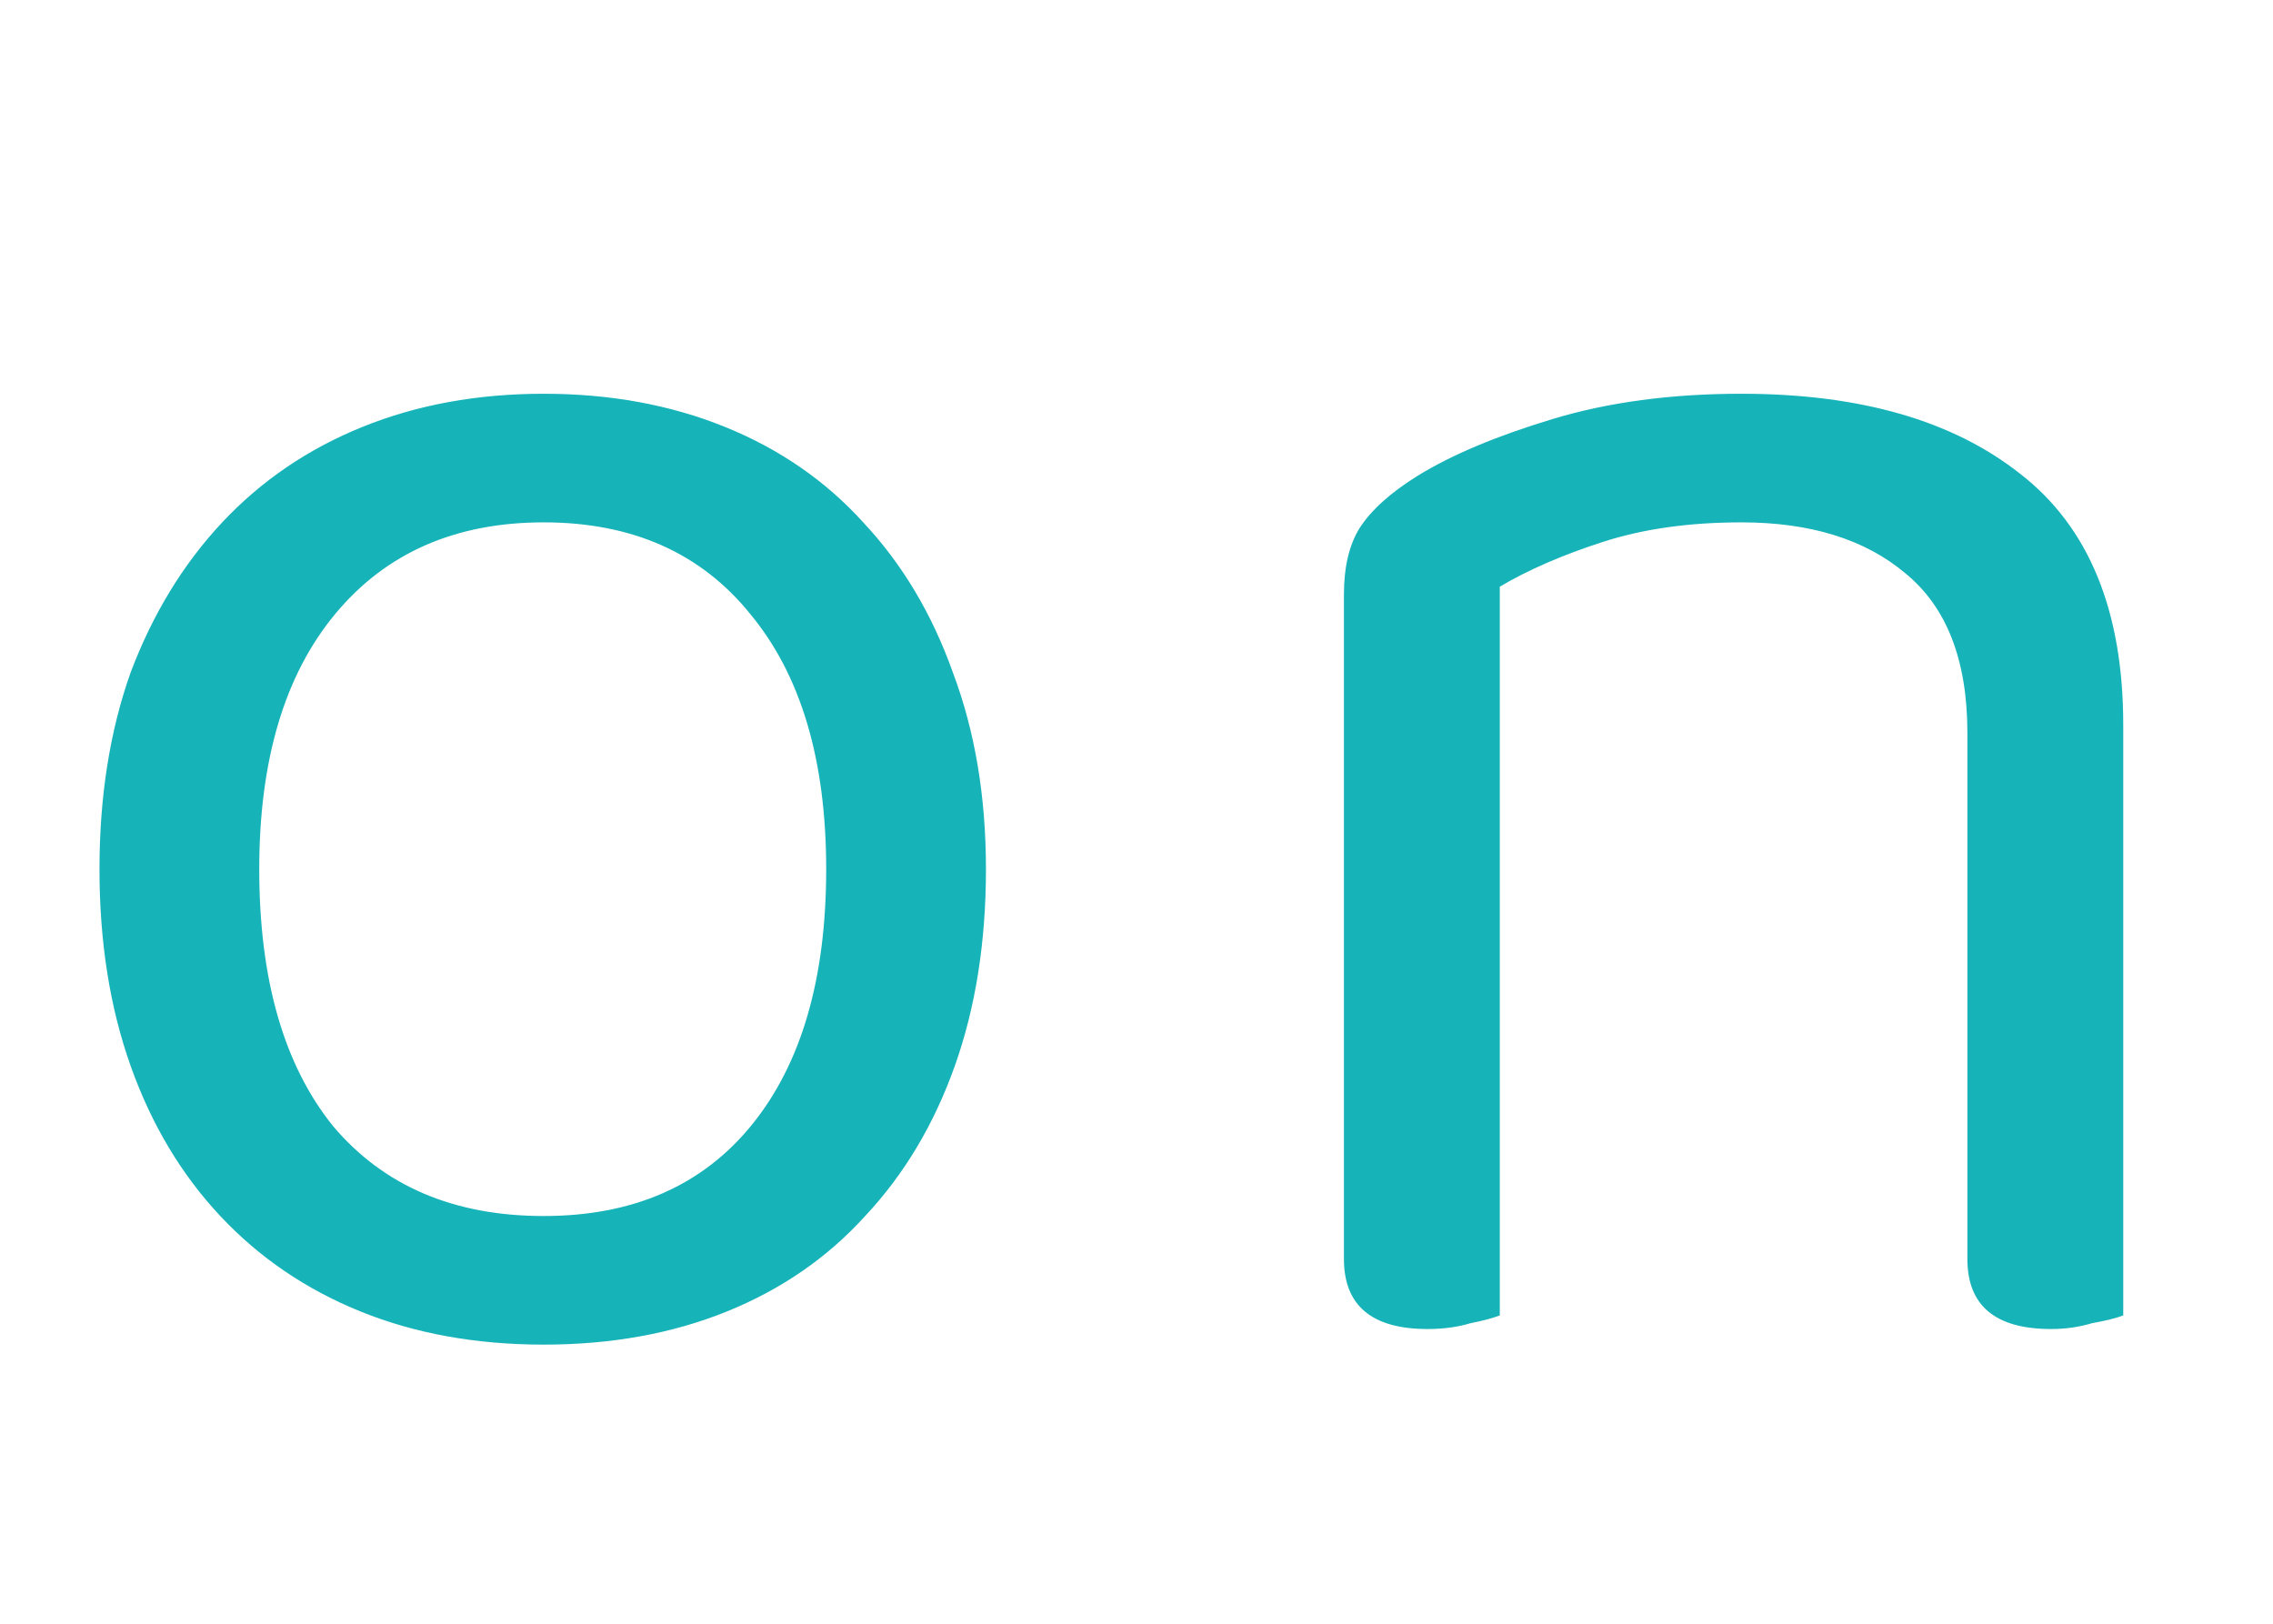
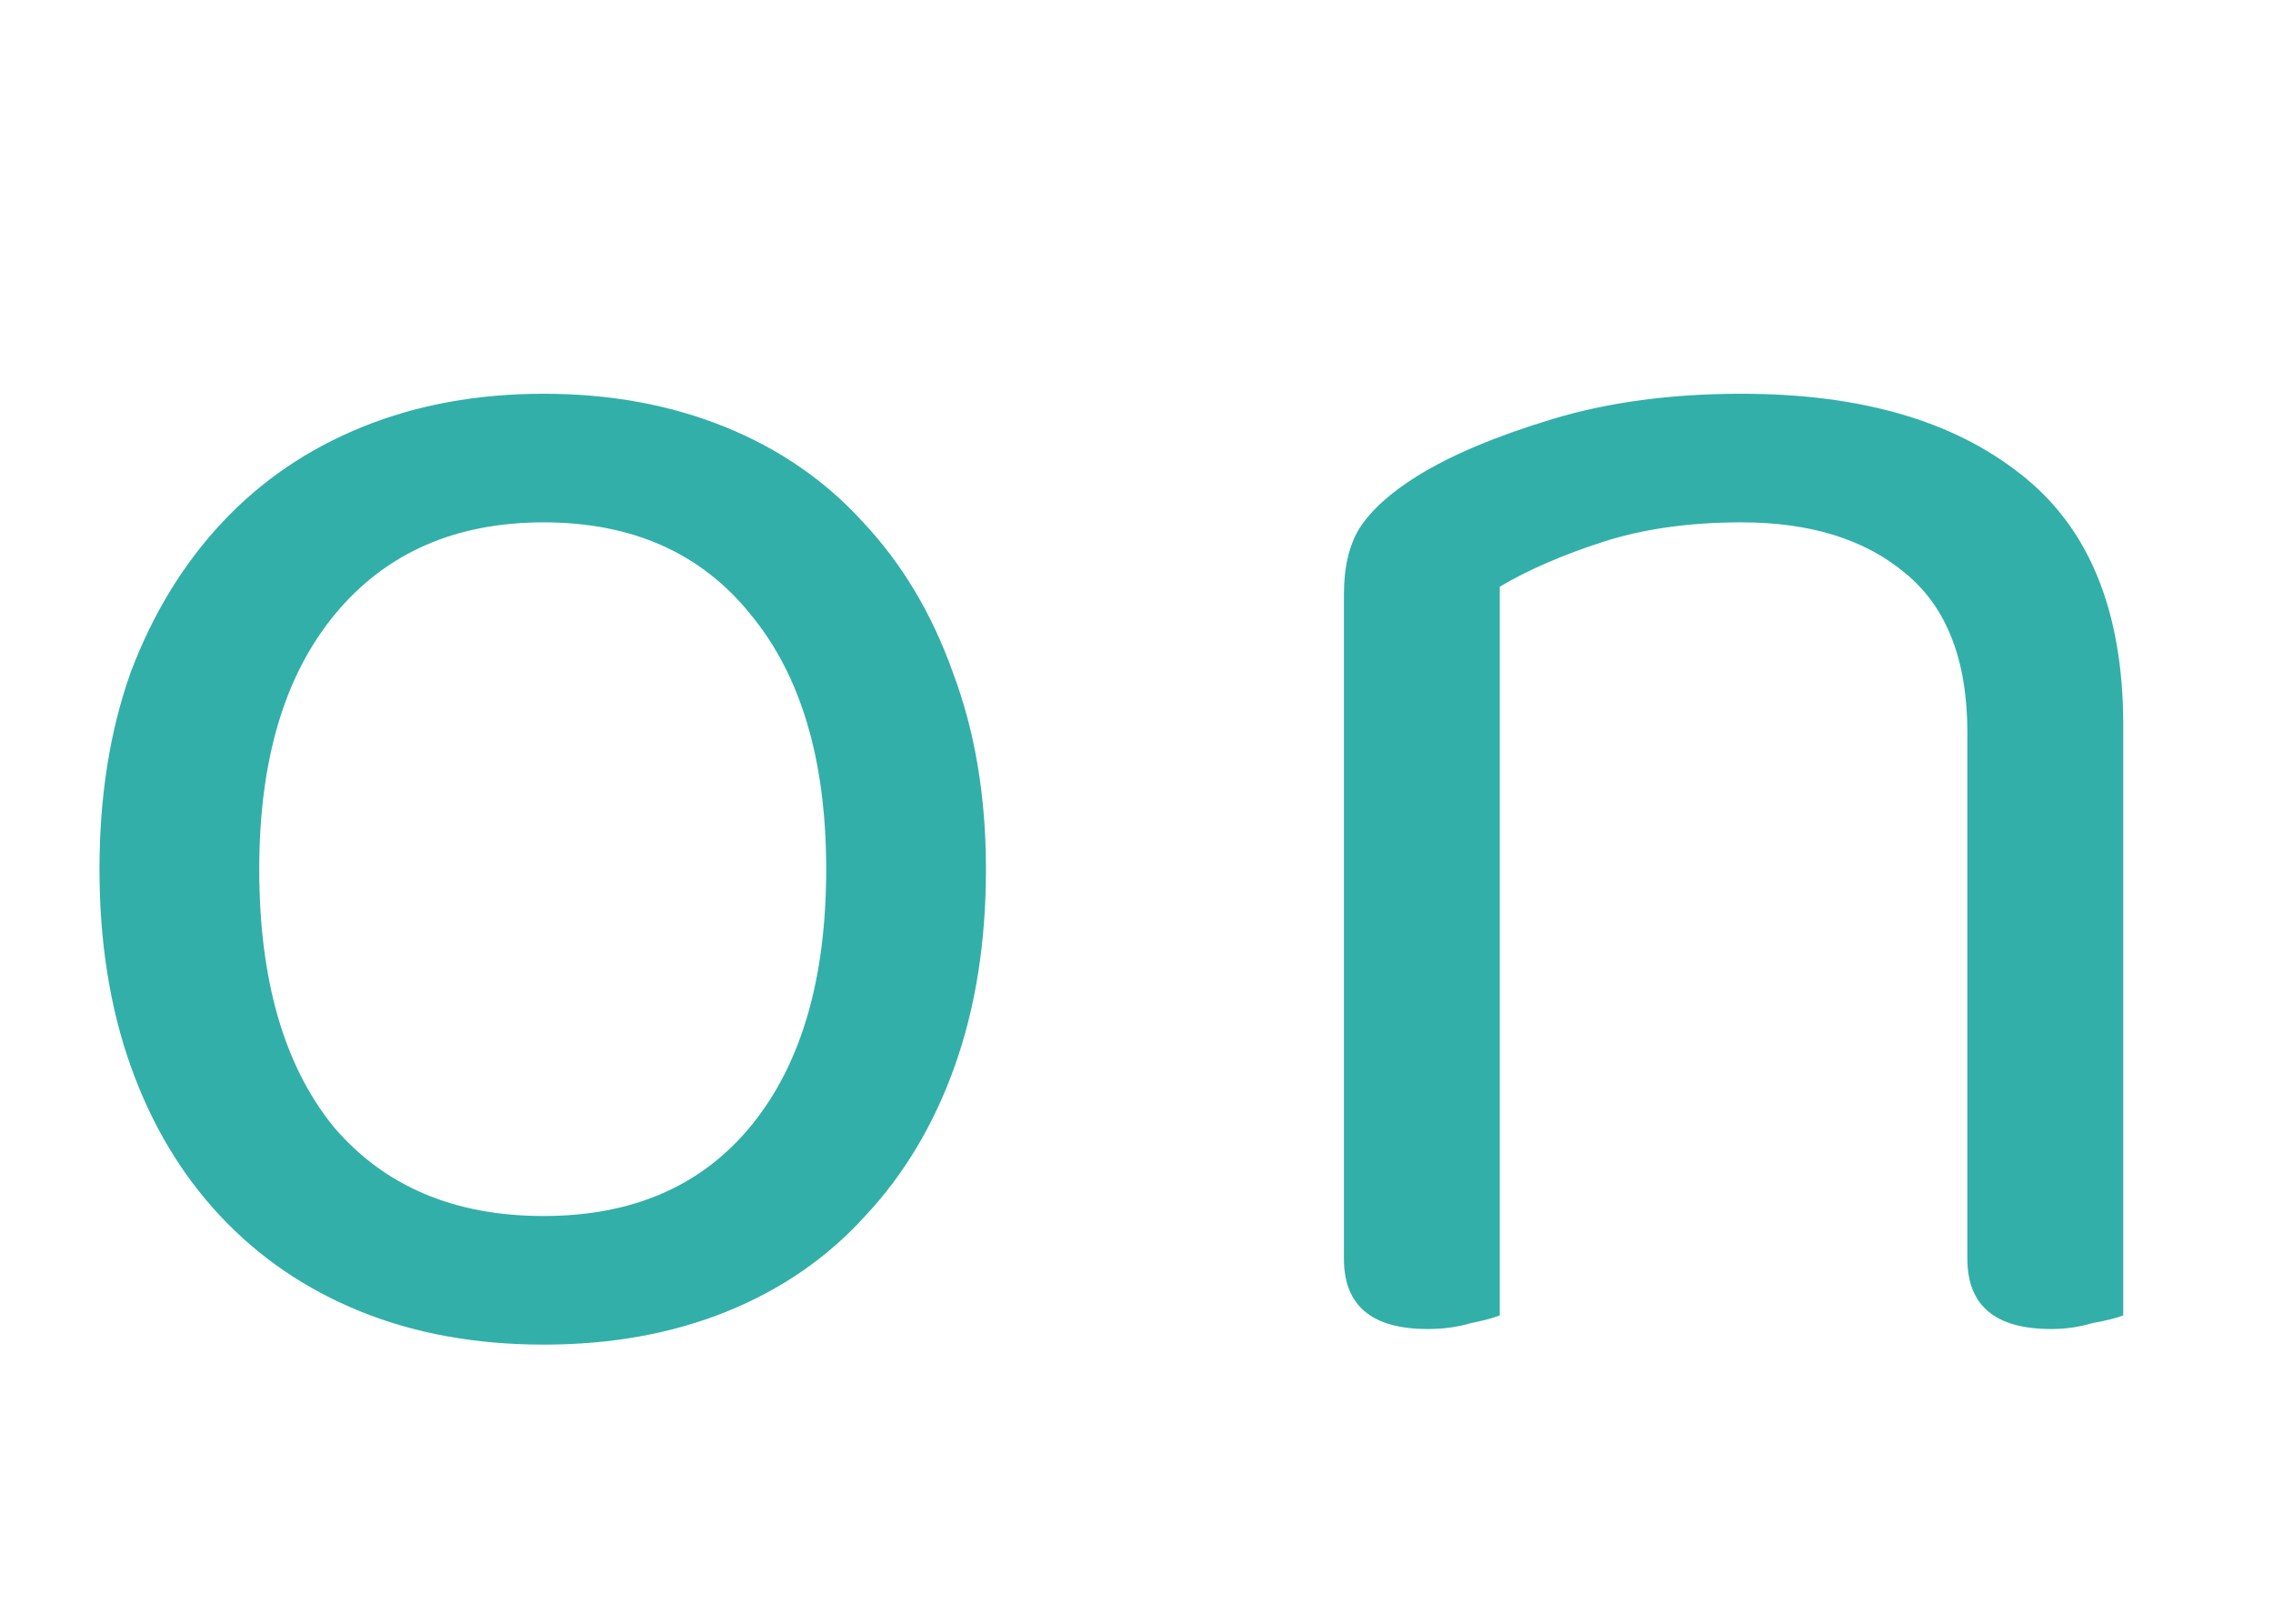
<svg xmlns="http://www.w3.org/2000/svg" width="112" height="80" viewBox="0 0 112 80" fill="none">
-   <path d="M48.582 42.824C48.582 46.408 48.07 49.64 47.046 52.52C46.022 55.4 44.55 57.864 42.63 59.912C40.774 61.96 38.502 63.528 35.814 64.616C33.126 65.704 30.118 66.248 26.79 66.248C23.462 66.248 20.454 65.704 17.766 64.616C15.078 63.528 12.774 61.96 10.854 59.912C8.934 57.864 7.462 55.4 6.438 52.52C5.414 49.64 4.902 46.408 4.902 42.824C4.902 39.24 5.414 36.008 6.438 33.128C7.526 30.248 9.03 27.784 10.95 25.736C12.87 23.688 15.174 22.12 17.862 21.032C20.55 19.944 23.526 19.4 26.79 19.4C30.054 19.4 33.03 19.944 35.718 21.032C38.406 22.12 40.678 23.688 42.534 25.736C44.454 27.784 45.926 30.248 46.95 33.128C48.038 36.008 48.582 39.24 48.582 42.824ZM26.79 25.736C22.438 25.736 19.014 27.24 16.518 30.248C14.022 33.256 12.774 37.448 12.774 42.824C12.774 48.264 13.99 52.488 16.422 55.496C18.918 58.44 22.374 59.912 26.79 59.912C31.206 59.912 34.63 58.408 37.062 55.4C39.494 52.392 40.71 48.2 40.71 42.824C40.71 37.448 39.462 33.256 36.966 30.248C34.534 27.24 31.142 25.736 26.79 25.736ZM96.941 36.104C96.941 32.52 95.917 29.896 93.869 28.232C91.885 26.568 89.197 25.736 85.805 25.736C83.245 25.736 80.973 26.056 78.989 26.696C77.005 27.336 75.309 28.072 73.901 28.904V64.808C73.581 64.936 73.101 65.064 72.461 65.192C71.821 65.384 71.117 65.48 70.349 65.48C67.597 65.48 66.221 64.328 66.221 62.024V29.288C66.221 27.944 66.477 26.856 66.989 26.024C67.565 25.128 68.525 24.264 69.869 23.432C71.533 22.408 73.741 21.48 76.493 20.648C79.245 19.816 82.349 19.4 85.805 19.4C91.629 19.4 96.205 20.712 99.533 23.336C102.925 25.96 104.621 30.088 104.621 35.72V64.808C104.301 64.936 103.789 65.064 103.085 65.192C102.445 65.384 101.773 65.48 101.069 65.48C98.317 65.48 96.941 64.328 96.941 62.024V36.104Z" fill="#16B3B9" />
+   <path d="M48.582 42.824C48.582 46.408 48.07 49.64 47.046 52.52C46.022 55.4 44.55 57.864 42.63 59.912C40.774 61.96 38.502 63.528 35.814 64.616C33.126 65.704 30.118 66.248 26.79 66.248C23.462 66.248 20.454 65.704 17.766 64.616C15.078 63.528 12.774 61.96 10.854 59.912C8.934 57.864 7.462 55.4 6.438 52.52C5.414 49.64 4.902 46.408 4.902 42.824C4.902 39.24 5.414 36.008 6.438 33.128C7.526 30.248 9.03 27.784 10.95 25.736C12.87 23.688 15.174 22.12 17.862 21.032C20.55 19.944 23.526 19.4 26.79 19.4C30.054 19.4 33.03 19.944 35.718 21.032C38.406 22.12 40.678 23.688 42.534 25.736C44.454 27.784 45.926 30.248 46.95 33.128C48.038 36.008 48.582 39.24 48.582 42.824ZM26.79 25.736C22.438 25.736 19.014 27.24 16.518 30.248C14.022 33.256 12.774 37.448 12.774 42.824C12.774 48.264 13.99 52.488 16.422 55.496C18.918 58.44 22.374 59.912 26.79 59.912C31.206 59.912 34.63 58.408 37.062 55.4C39.494 52.392 40.71 48.2 40.71 42.824C40.71 37.448 39.462 33.256 36.966 30.248C34.534 27.24 31.142 25.736 26.79 25.736ZM96.941 36.104C96.941 32.52 95.917 29.896 93.869 28.232C91.885 26.568 89.197 25.736 85.805 25.736C83.245 25.736 80.973 26.056 78.989 26.696C77.005 27.336 75.309 28.072 73.901 28.904V64.808C73.581 64.936 73.101 65.064 72.461 65.192C71.821 65.384 71.117 65.48 70.349 65.48C67.597 65.48 66.221 64.328 66.221 62.024V29.288C66.221 27.944 66.477 26.856 66.989 26.024C67.565 25.128 68.525 24.264 69.869 23.432C71.533 22.408 73.741 21.48 76.493 20.648C79.245 19.816 82.349 19.4 85.805 19.4C91.629 19.4 96.205 20.712 99.533 23.336C102.925 25.96 104.621 30.088 104.621 35.72V64.808C104.301 64.936 103.789 65.064 103.085 65.192C102.445 65.384 101.773 65.48 101.069 65.48C98.317 65.48 96.941 64.328 96.941 62.024V36.104Z" fill="#32AFA9" />
</svg>
